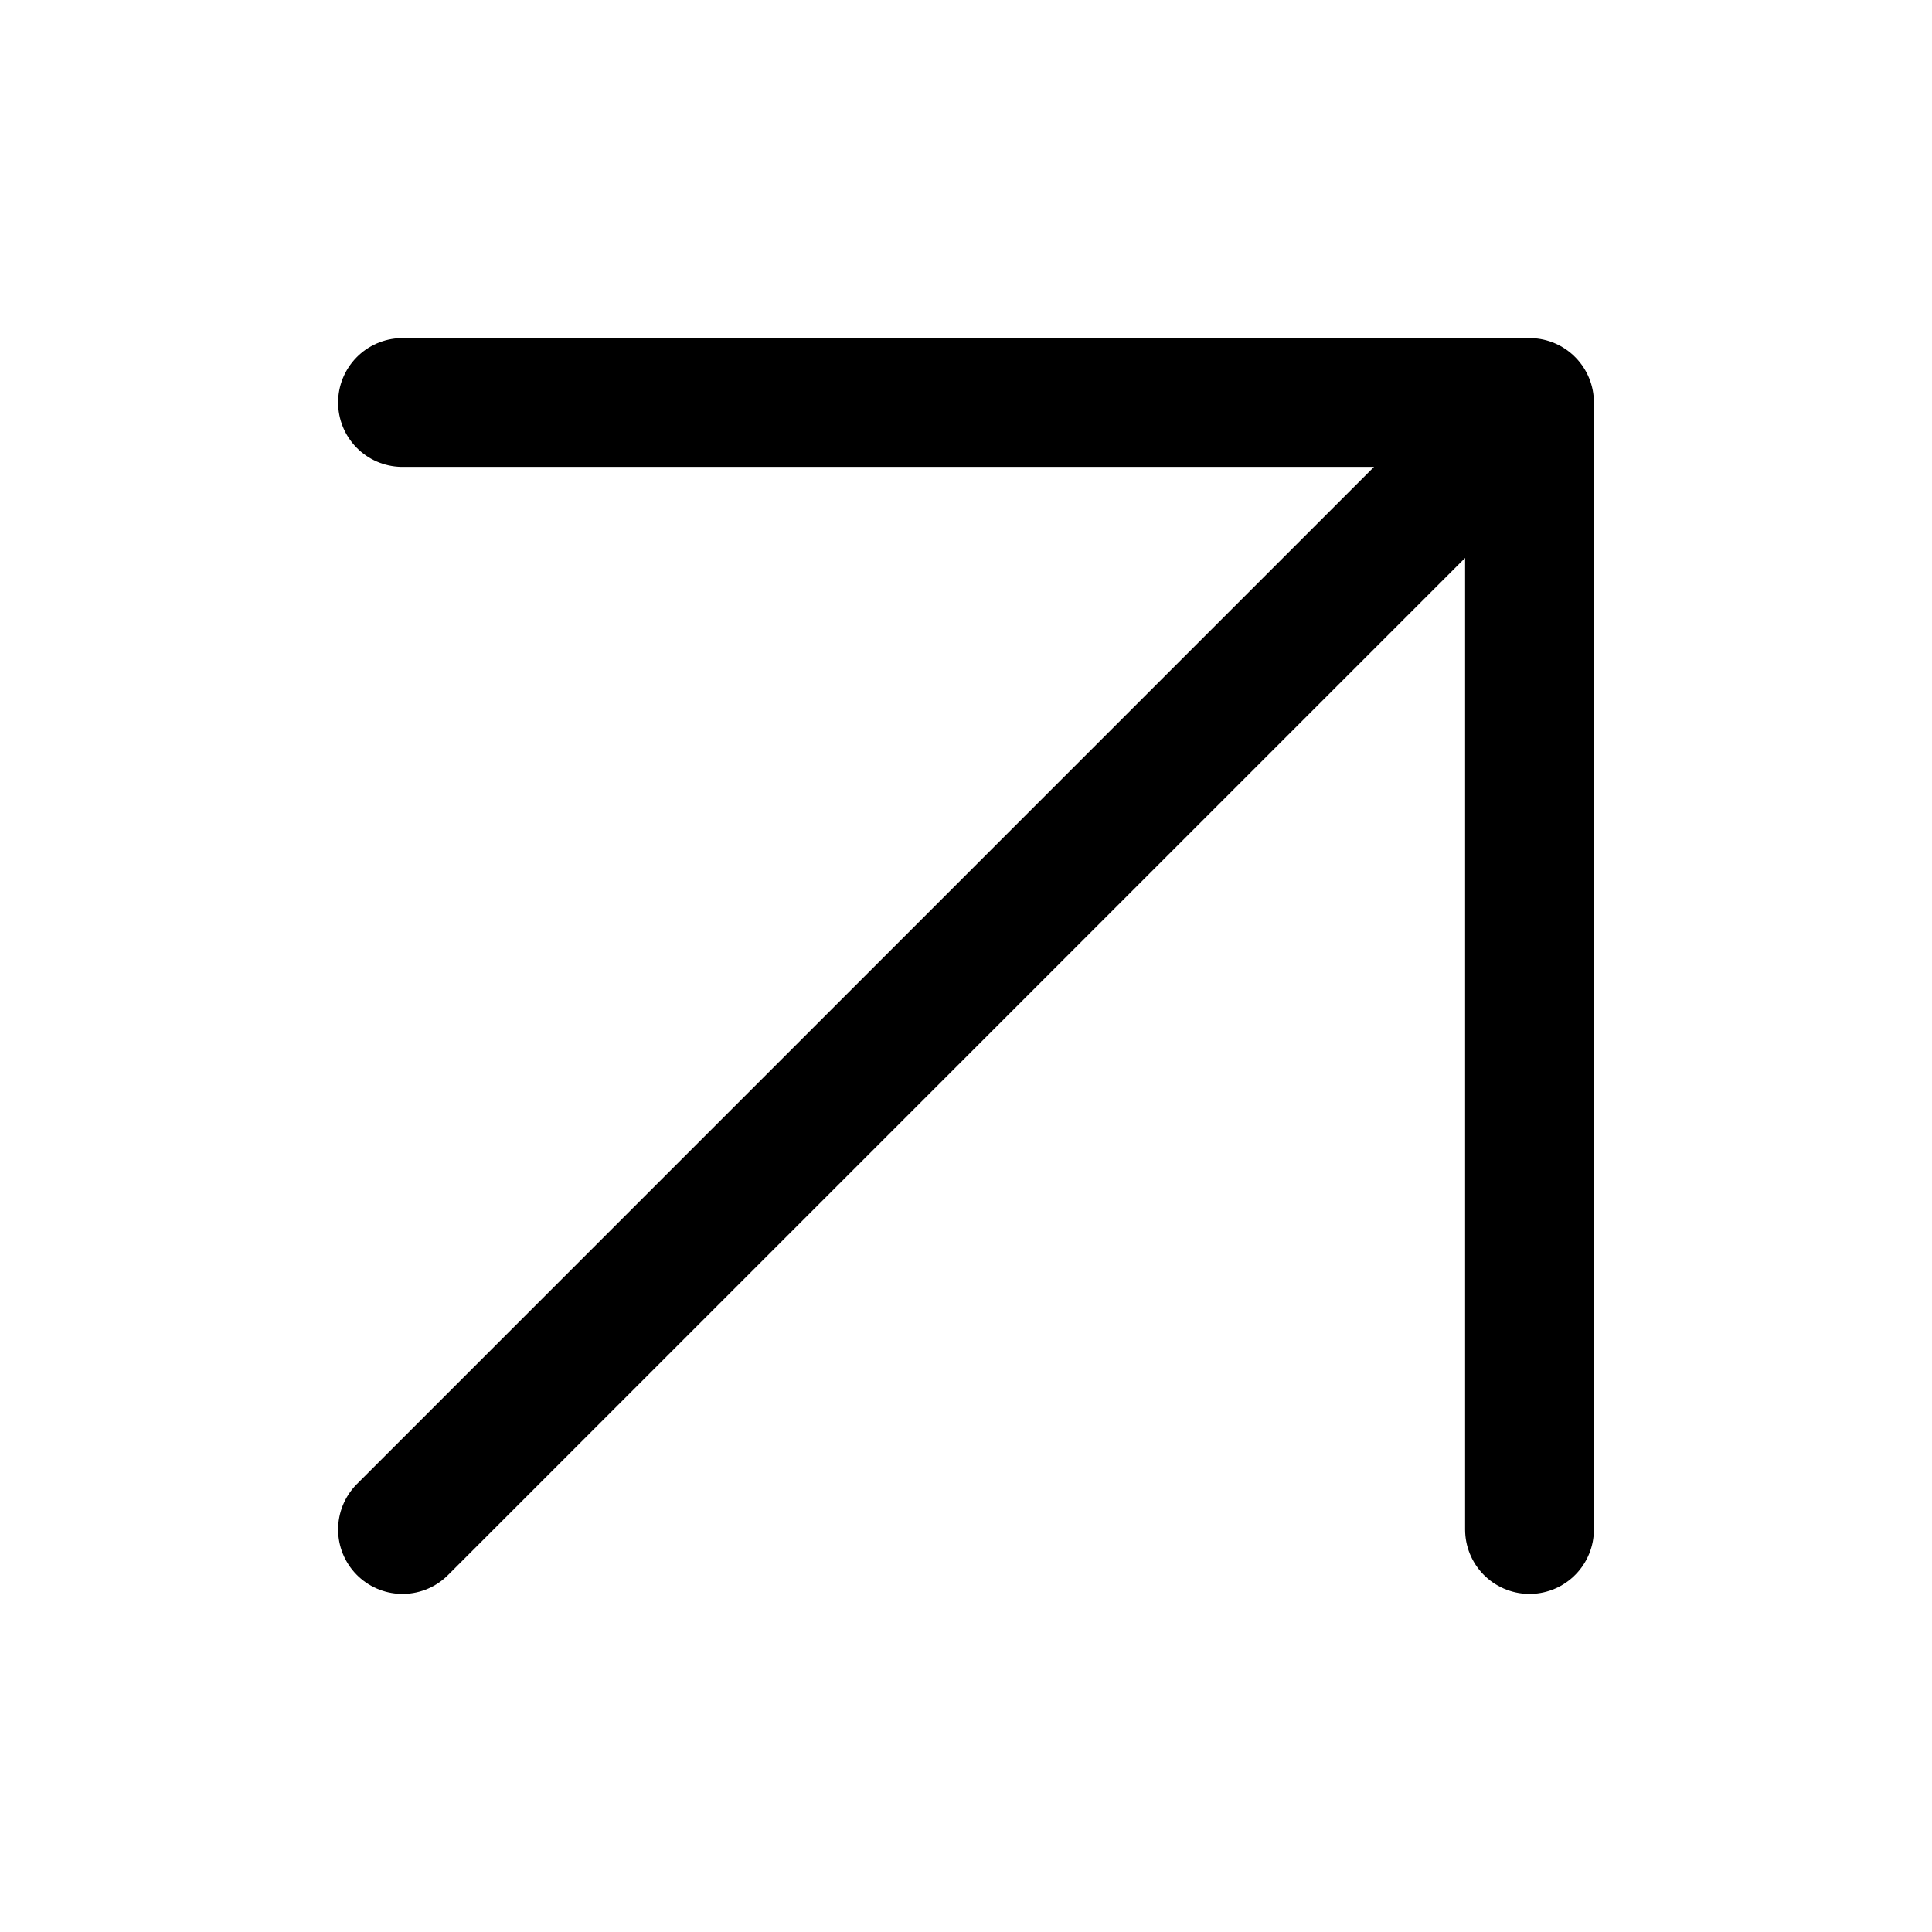
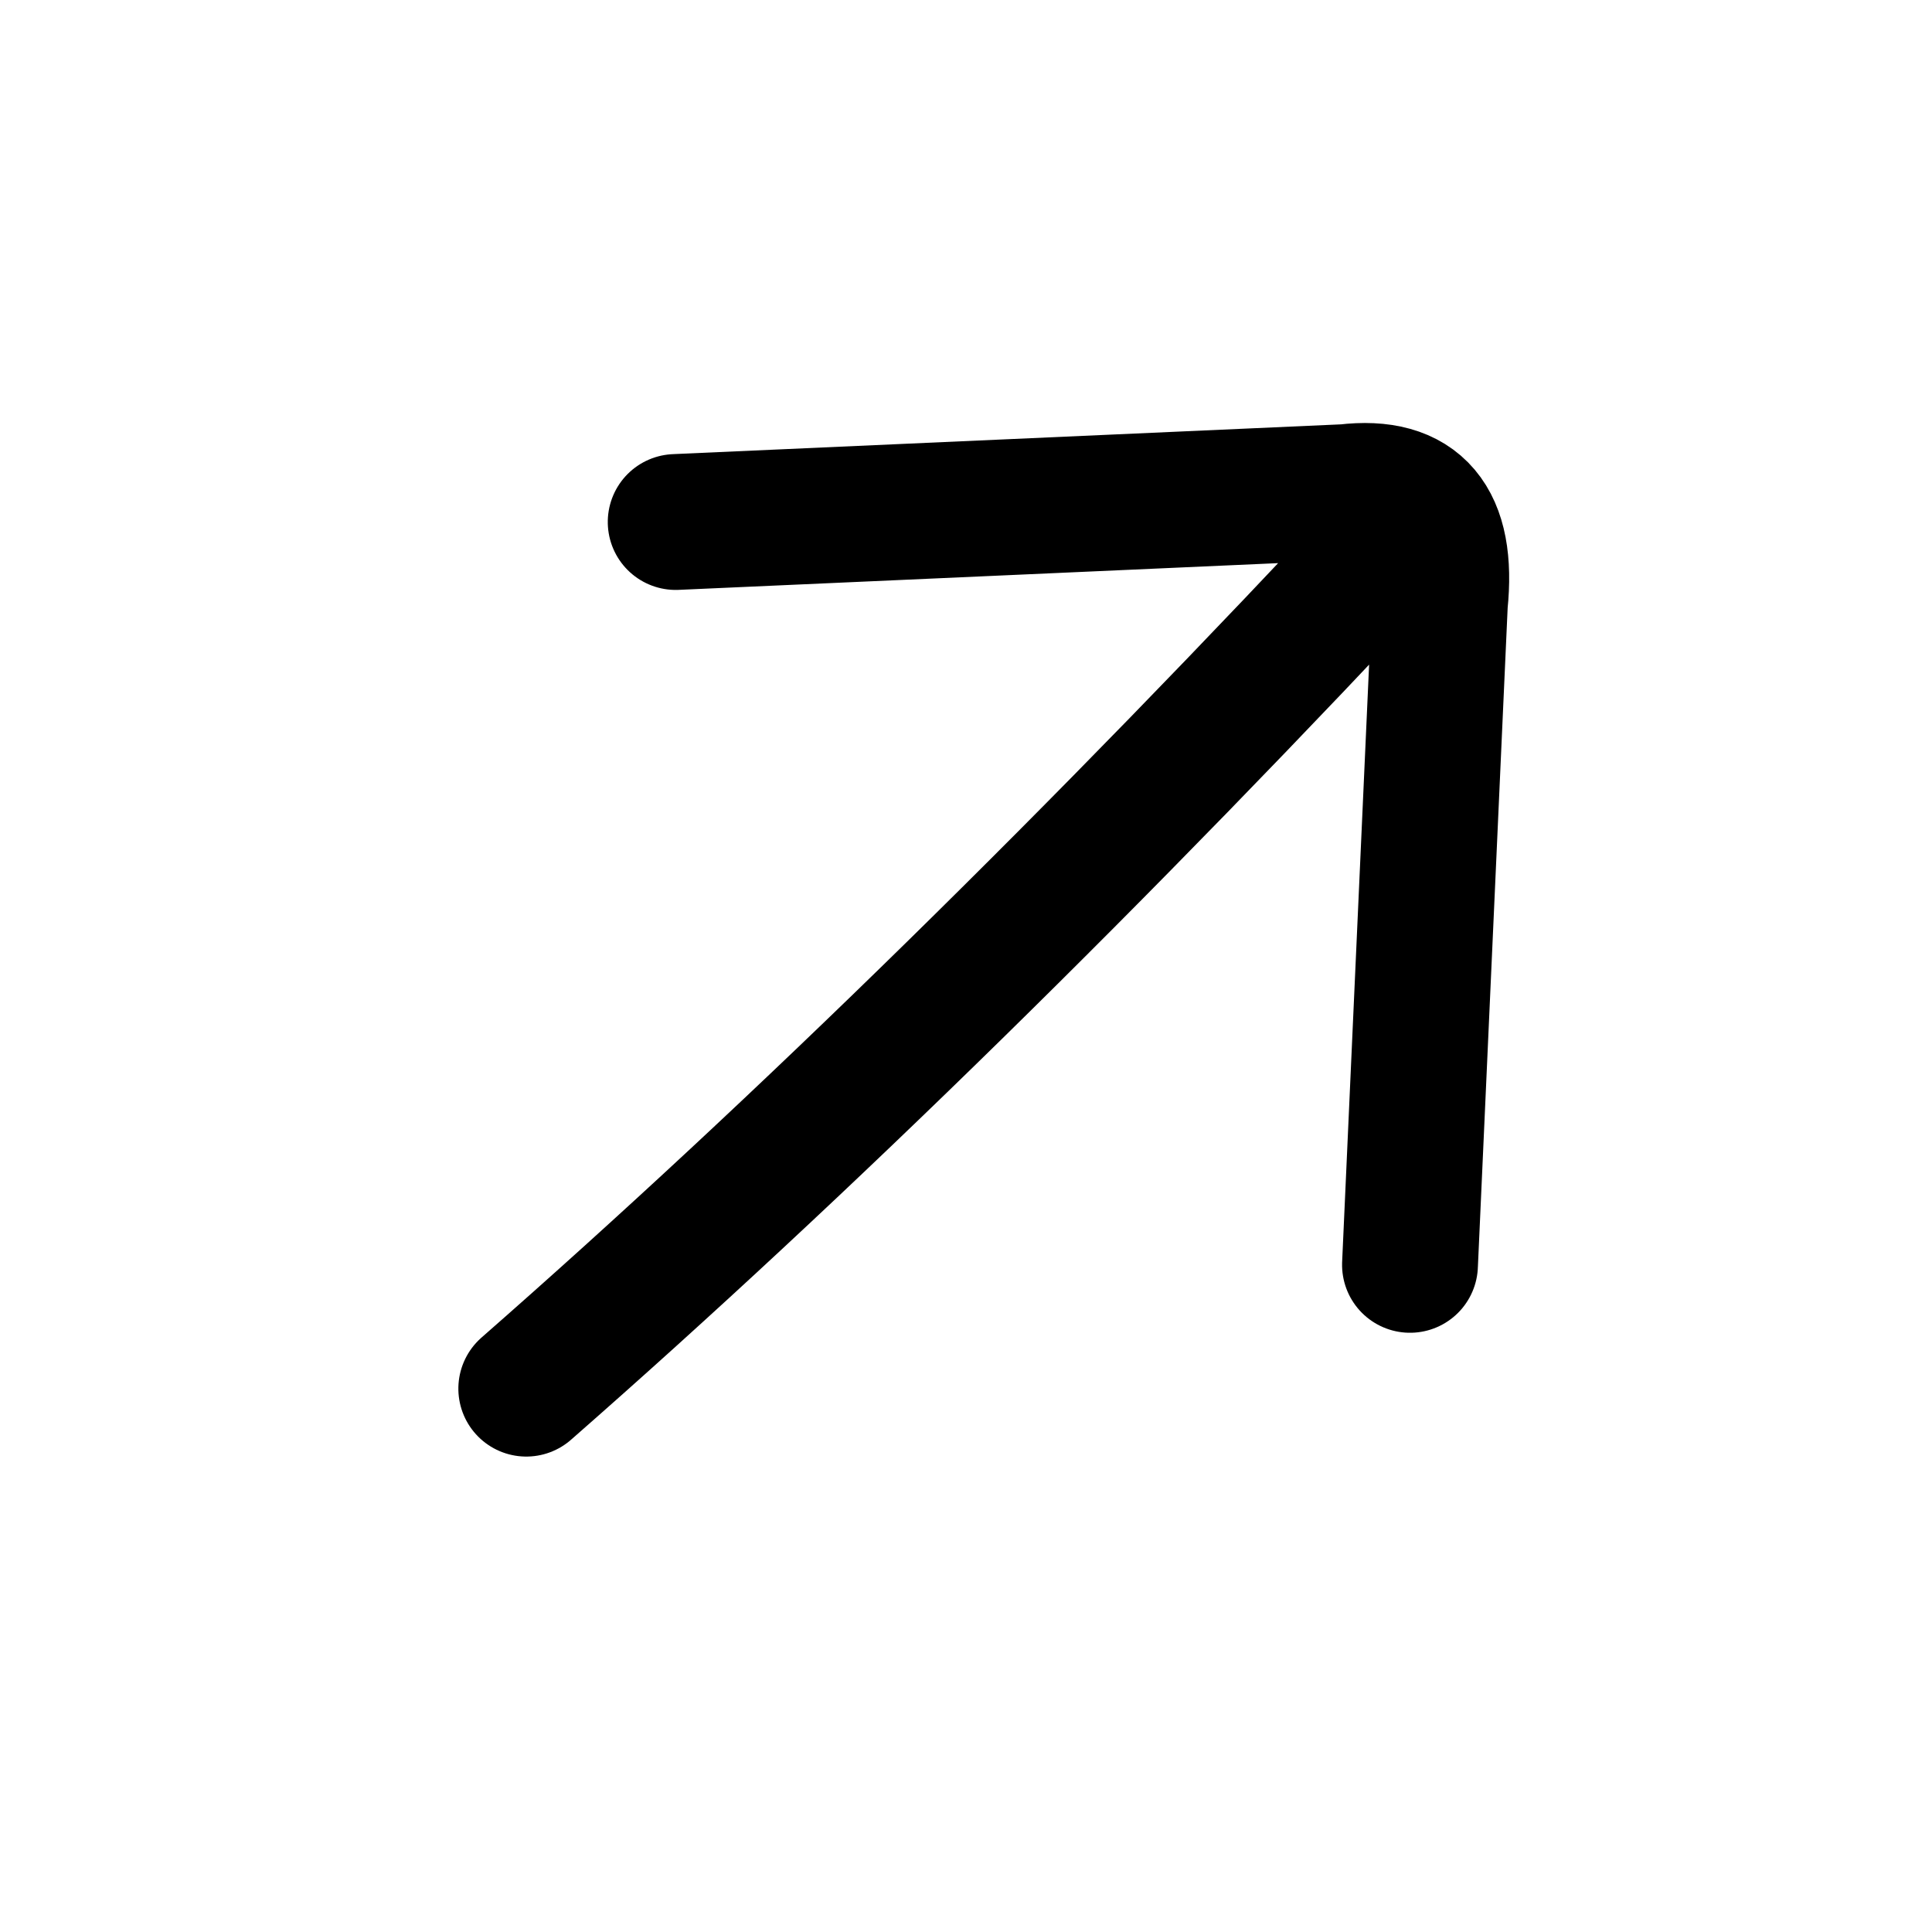
- <svg xmlns="http://www.w3.org/2000/svg" width="24" height="24" viewBox="0 0 24 24" fill="none" stroke="#000" stroke-width="1.6" stroke-linecap="round" stroke-linejoin="round">
-   <path d="M5 19 19 5M5 5h14v14" />
+ <svg xmlns="http://www.w3.org/2000/svg" width="32" height="32" viewBox="0 0 32 32" fill="none" stroke="#000" stroke-width="2.25" stroke-linecap="round" stroke-linejoin="round">
+   <g transform="rotate(45 16 16)">
+     <path d="M15.8 26.1Q16.4 17 16 5.6 M7.4 14.2L14.9 6Q16 4.6 17.3 6.2L24.7 14.3" />
+   </g>
</svg>
